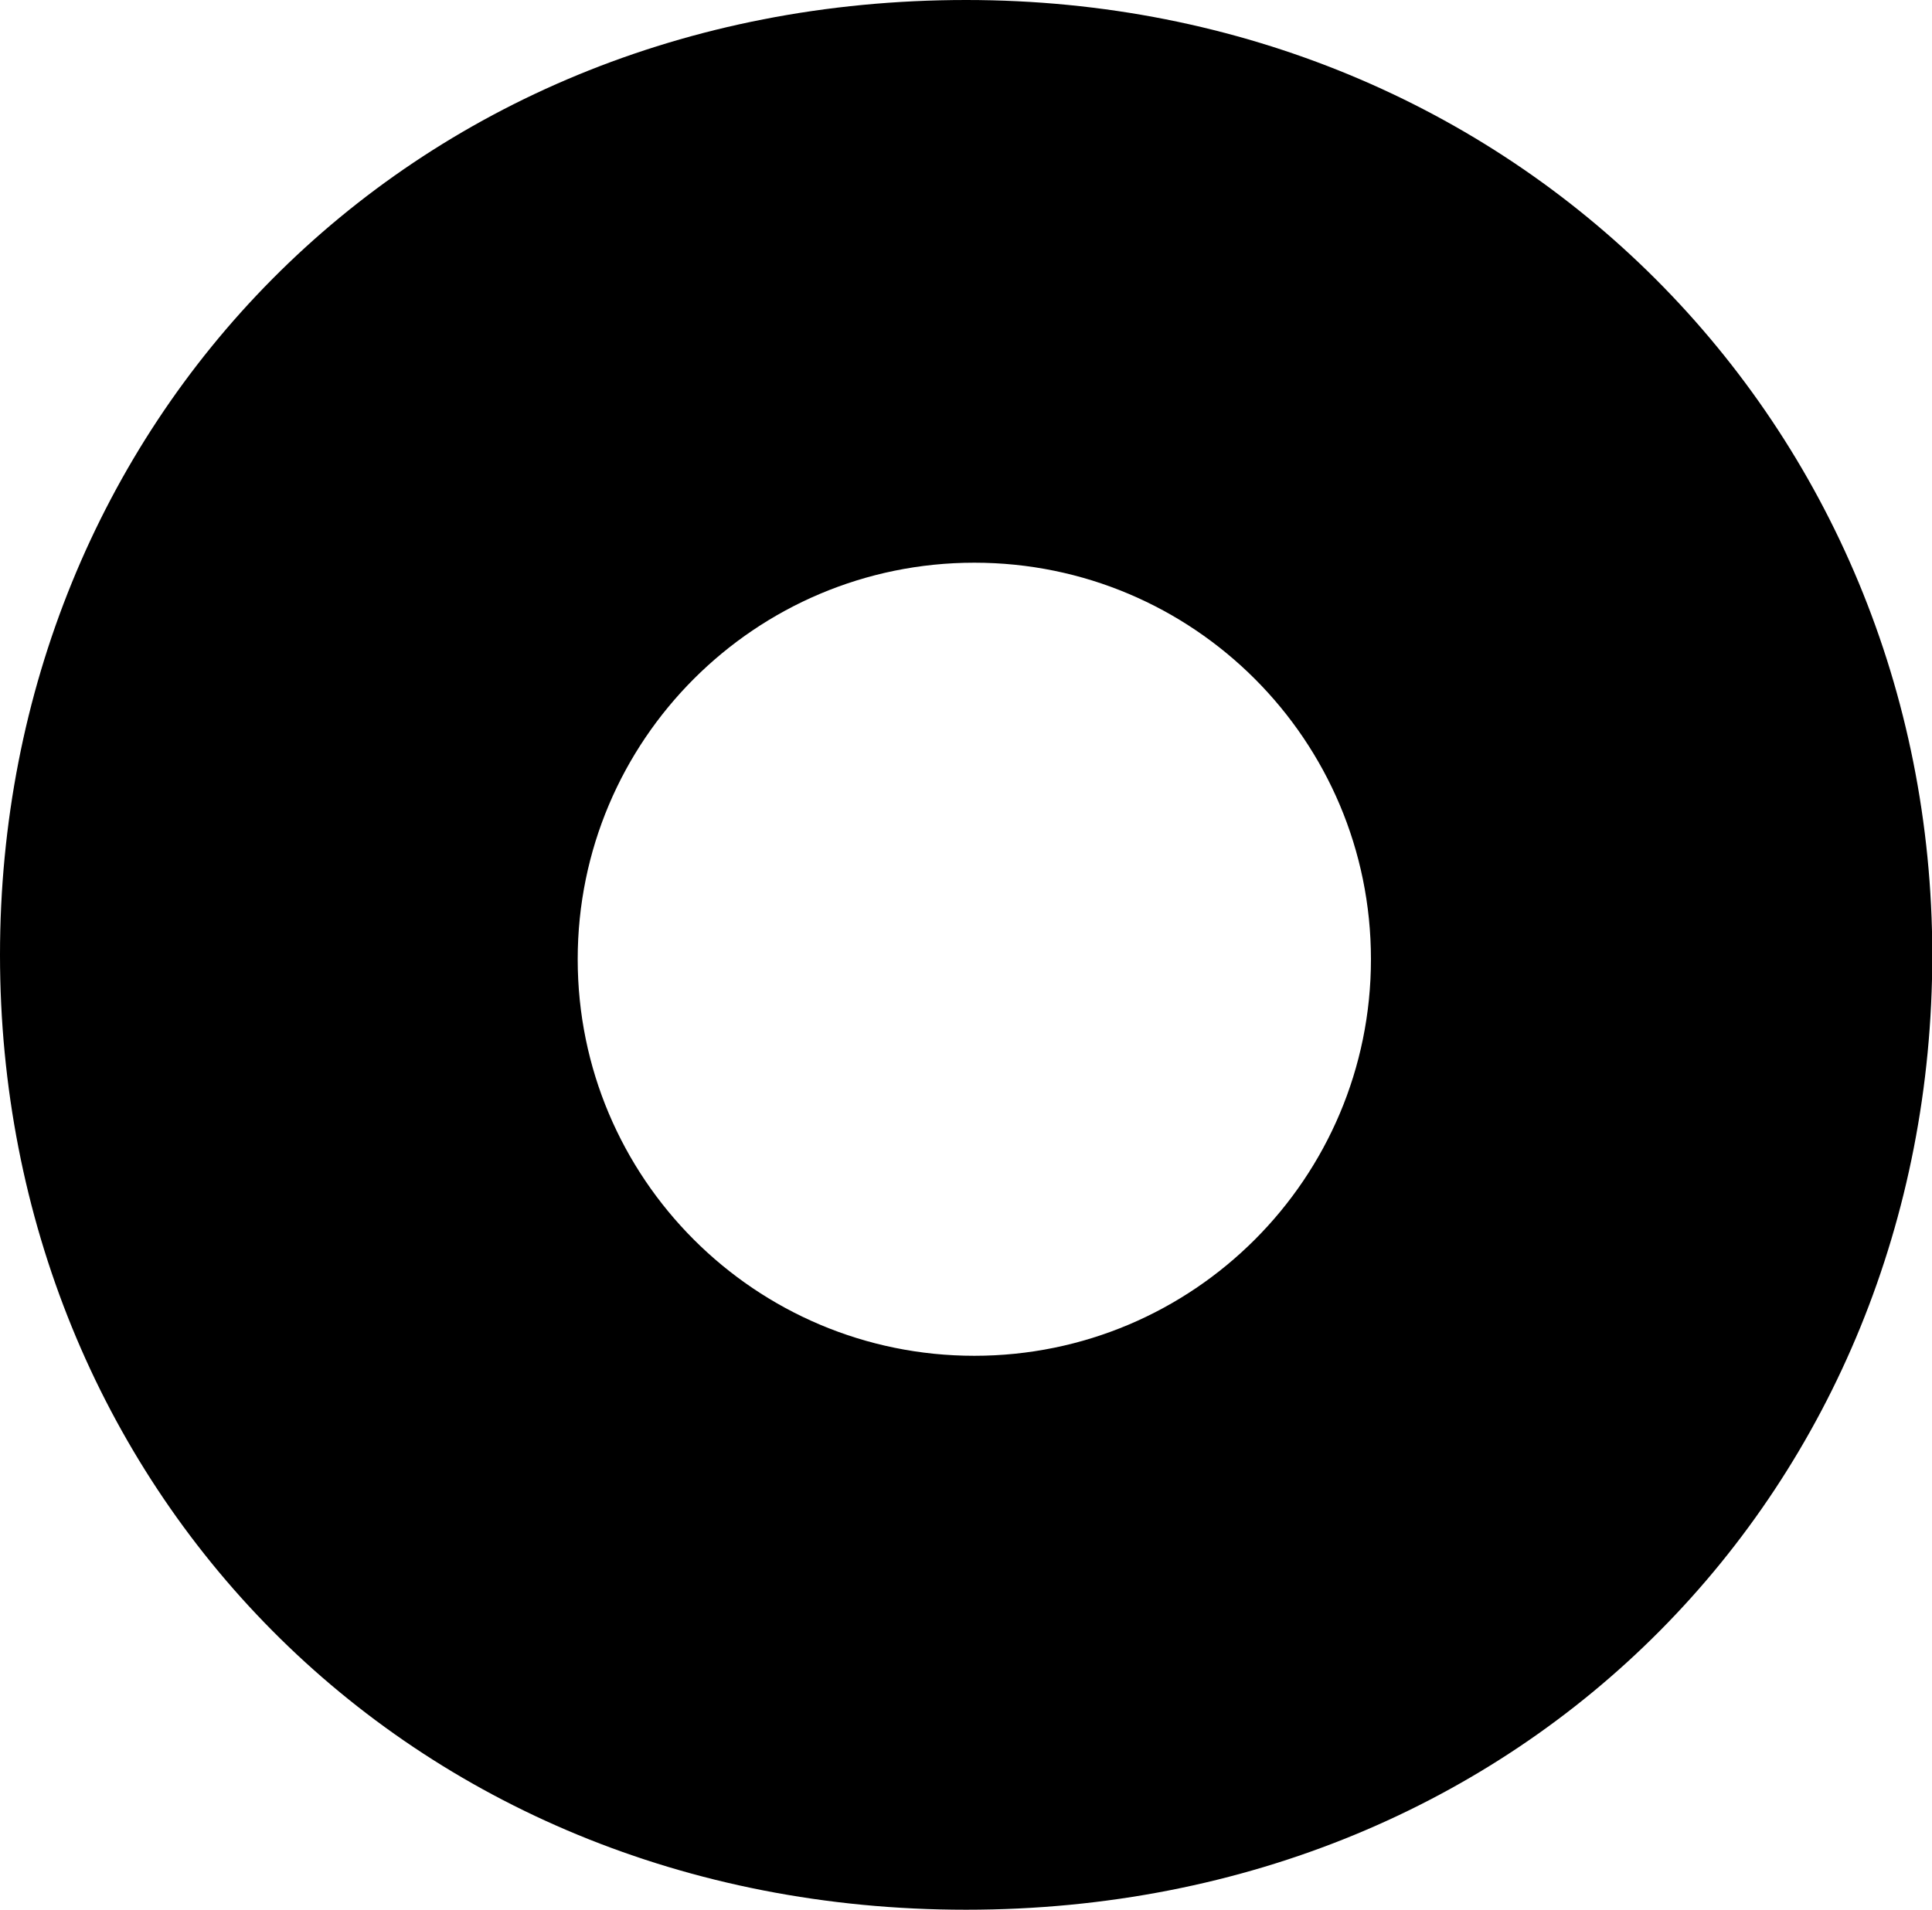
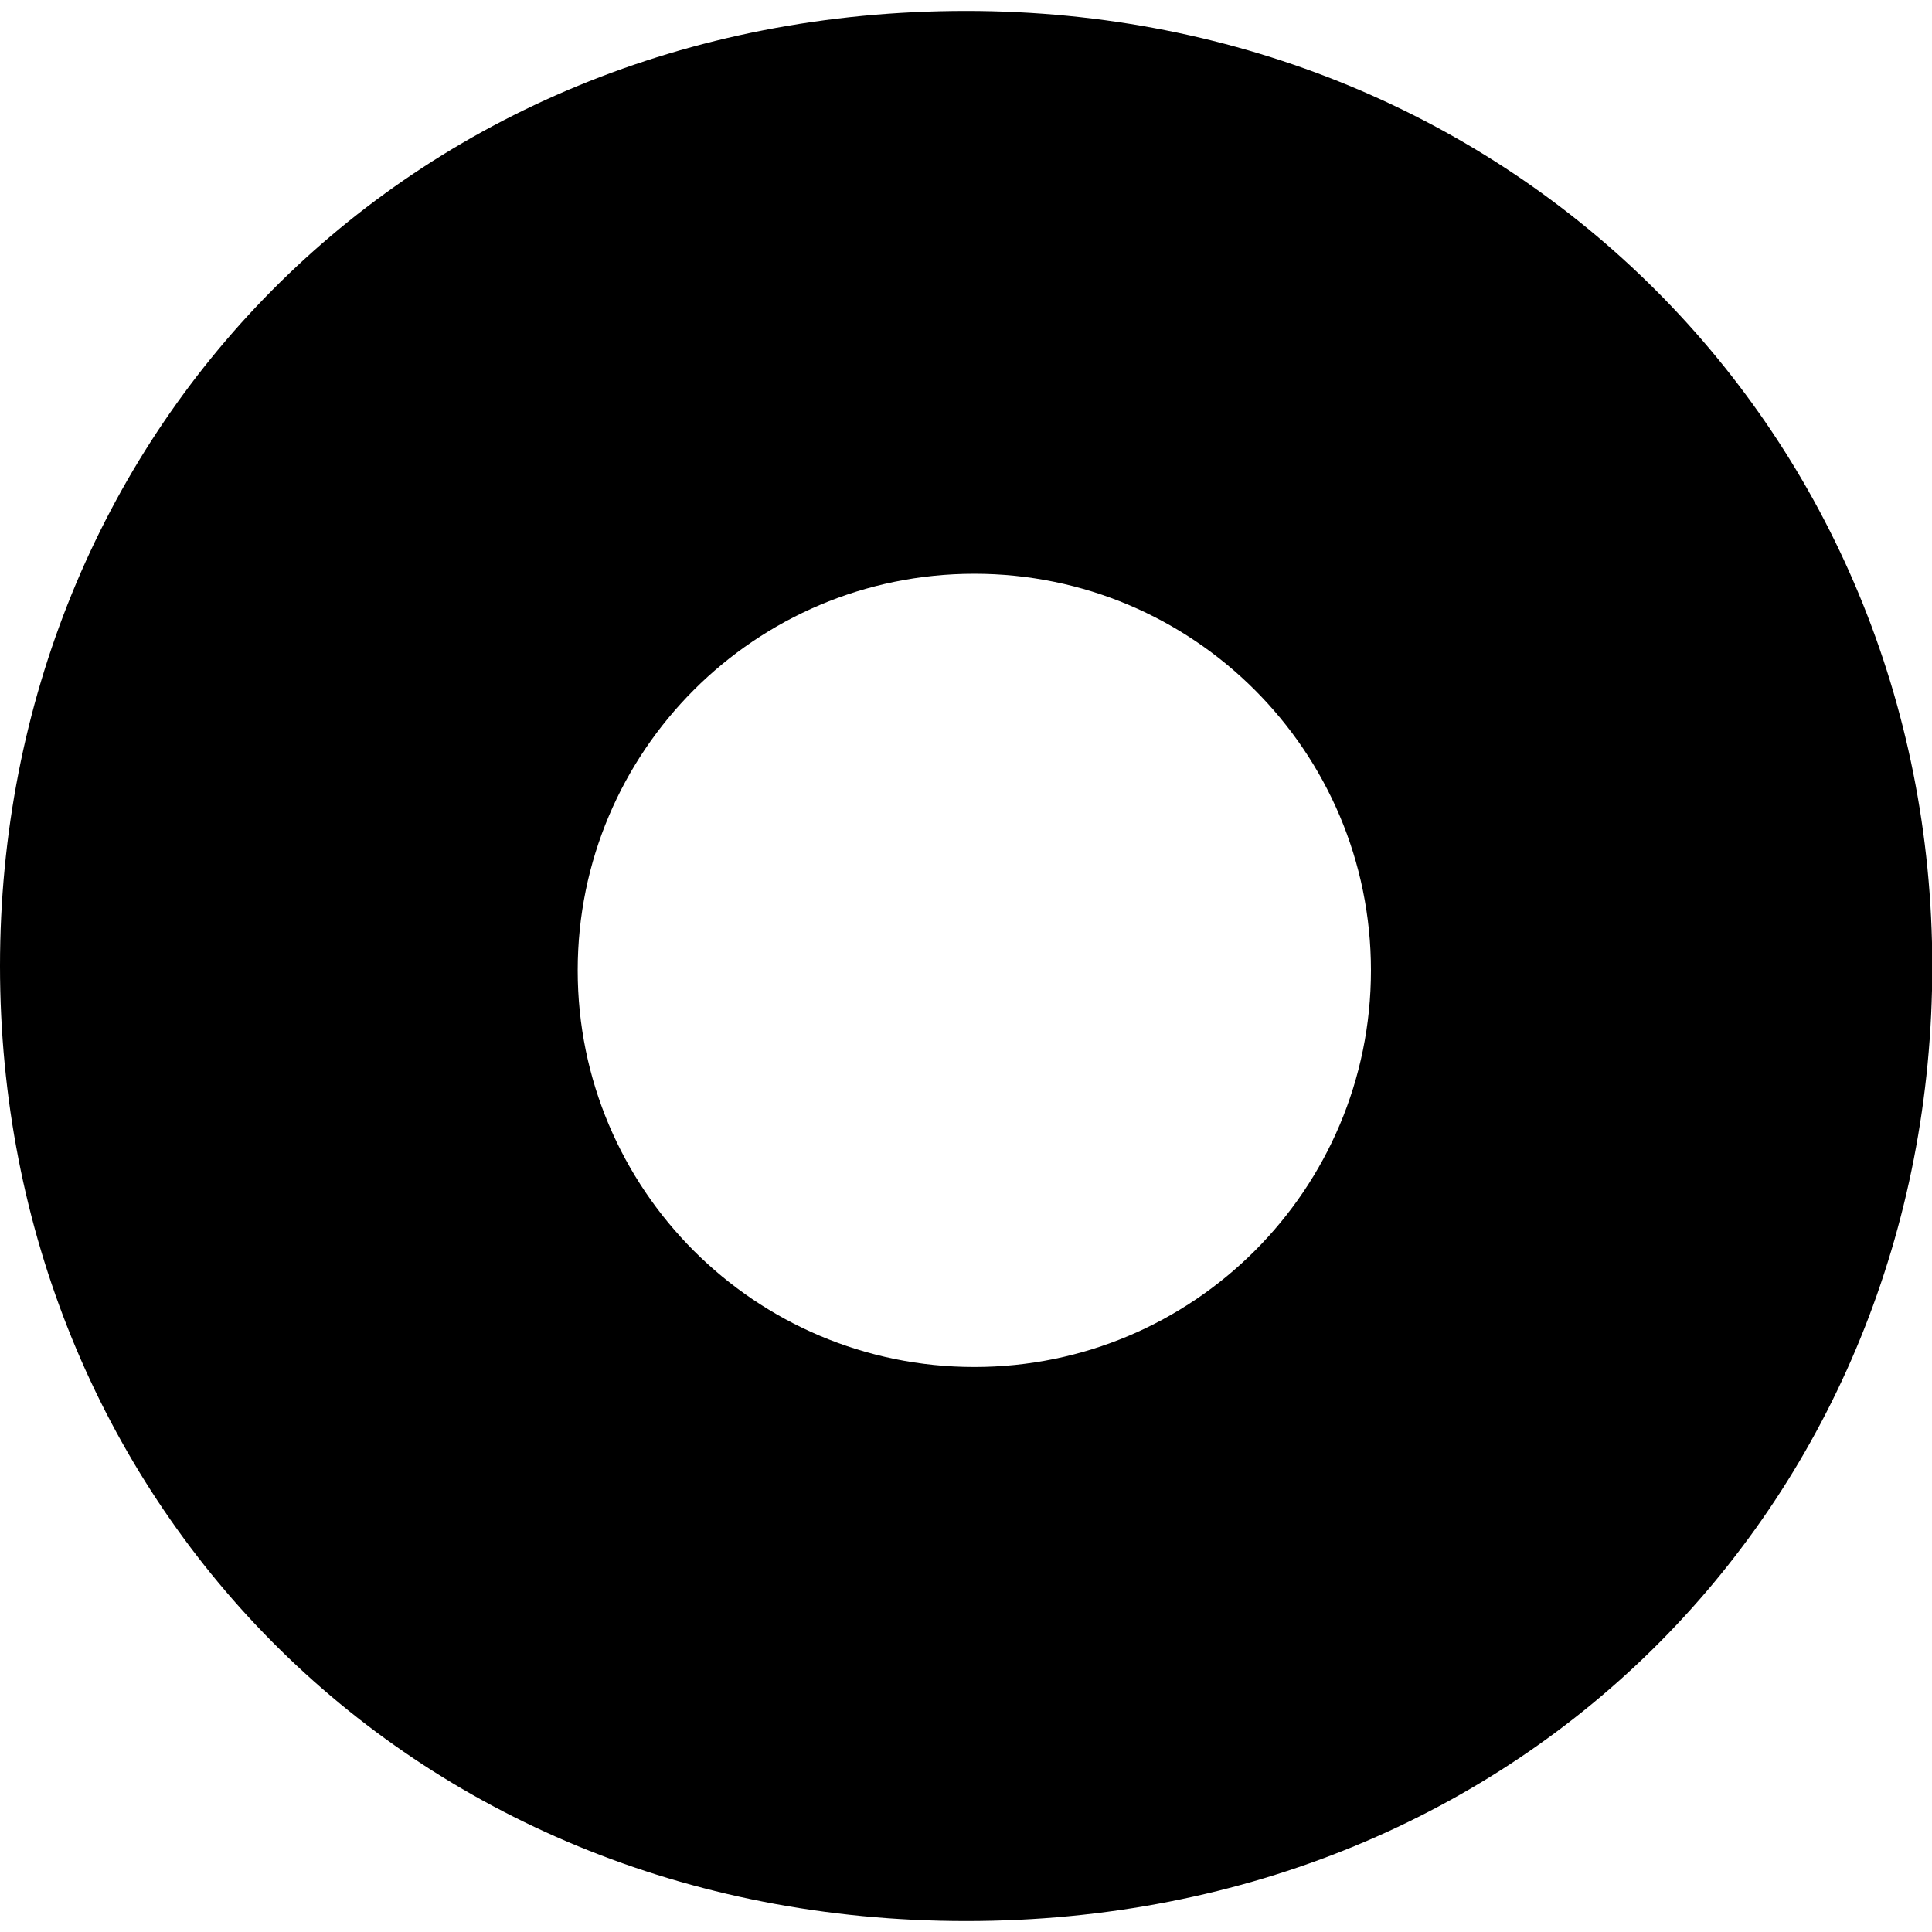
- <svg xmlns="http://www.w3.org/2000/svg" version="1.1" id="Layer_1" x="0px" y="0px" width="661.5px" height="654px" viewBox="0 0 661.5 654" style="enable-background:new 0 0 661.5 654;" xml:space="preserve">
+ <svg xmlns="http://www.w3.org/2000/svg" version="1.1" id="Layer_1" x="0px" y="0px" width="46px" height="46px" viewBox="0 0 661.5 654" style="enable-background:new 0 0 661.5 654;">
  <path d="M330.8,0C138.3,0,0,145.9,0,327c0,181.1,138.3,327,330.8,327s330.8-145.9,330.8-327C661.5,145.9,519.4,0,330.8,0z   M333.6,464.3c-75,0-135.8-60.8-135.8-135.8c0-75,60.8-135.8,135.8-135.8c75,0,135.8,60.8,135.8,135.8  C469.4,403.5,408.6,464.3,333.6,464.3z" />
</svg>
